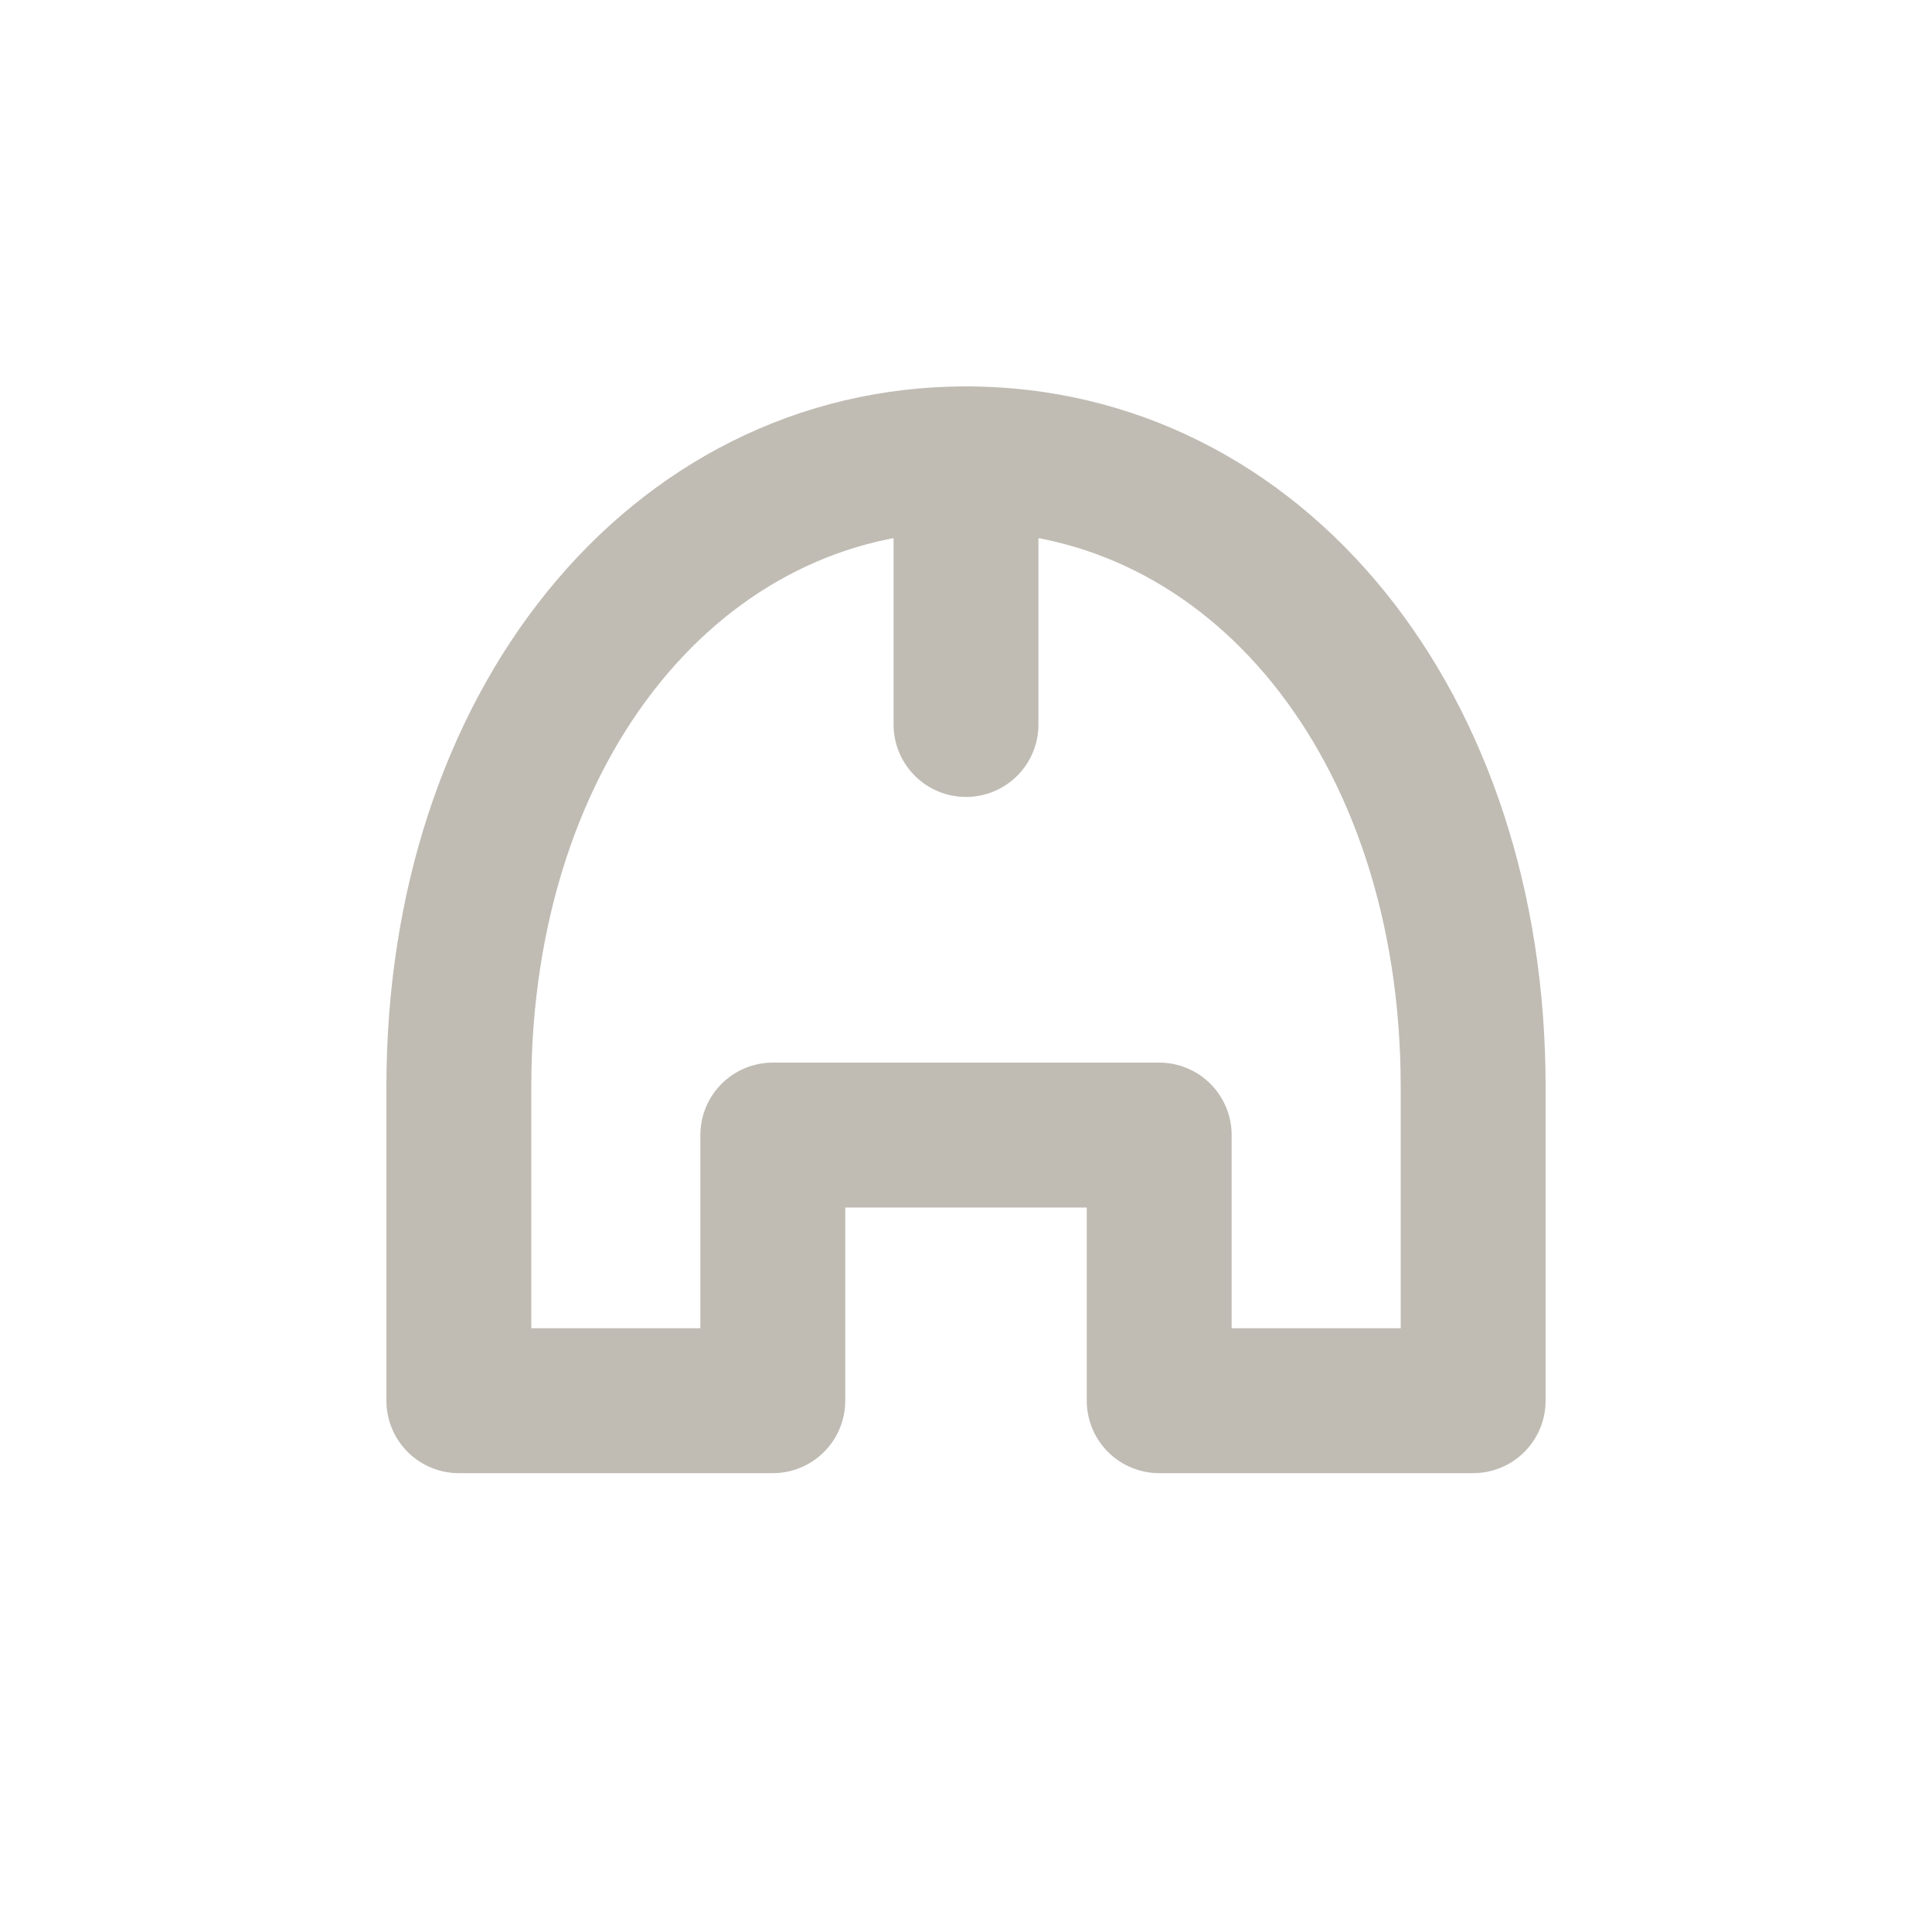
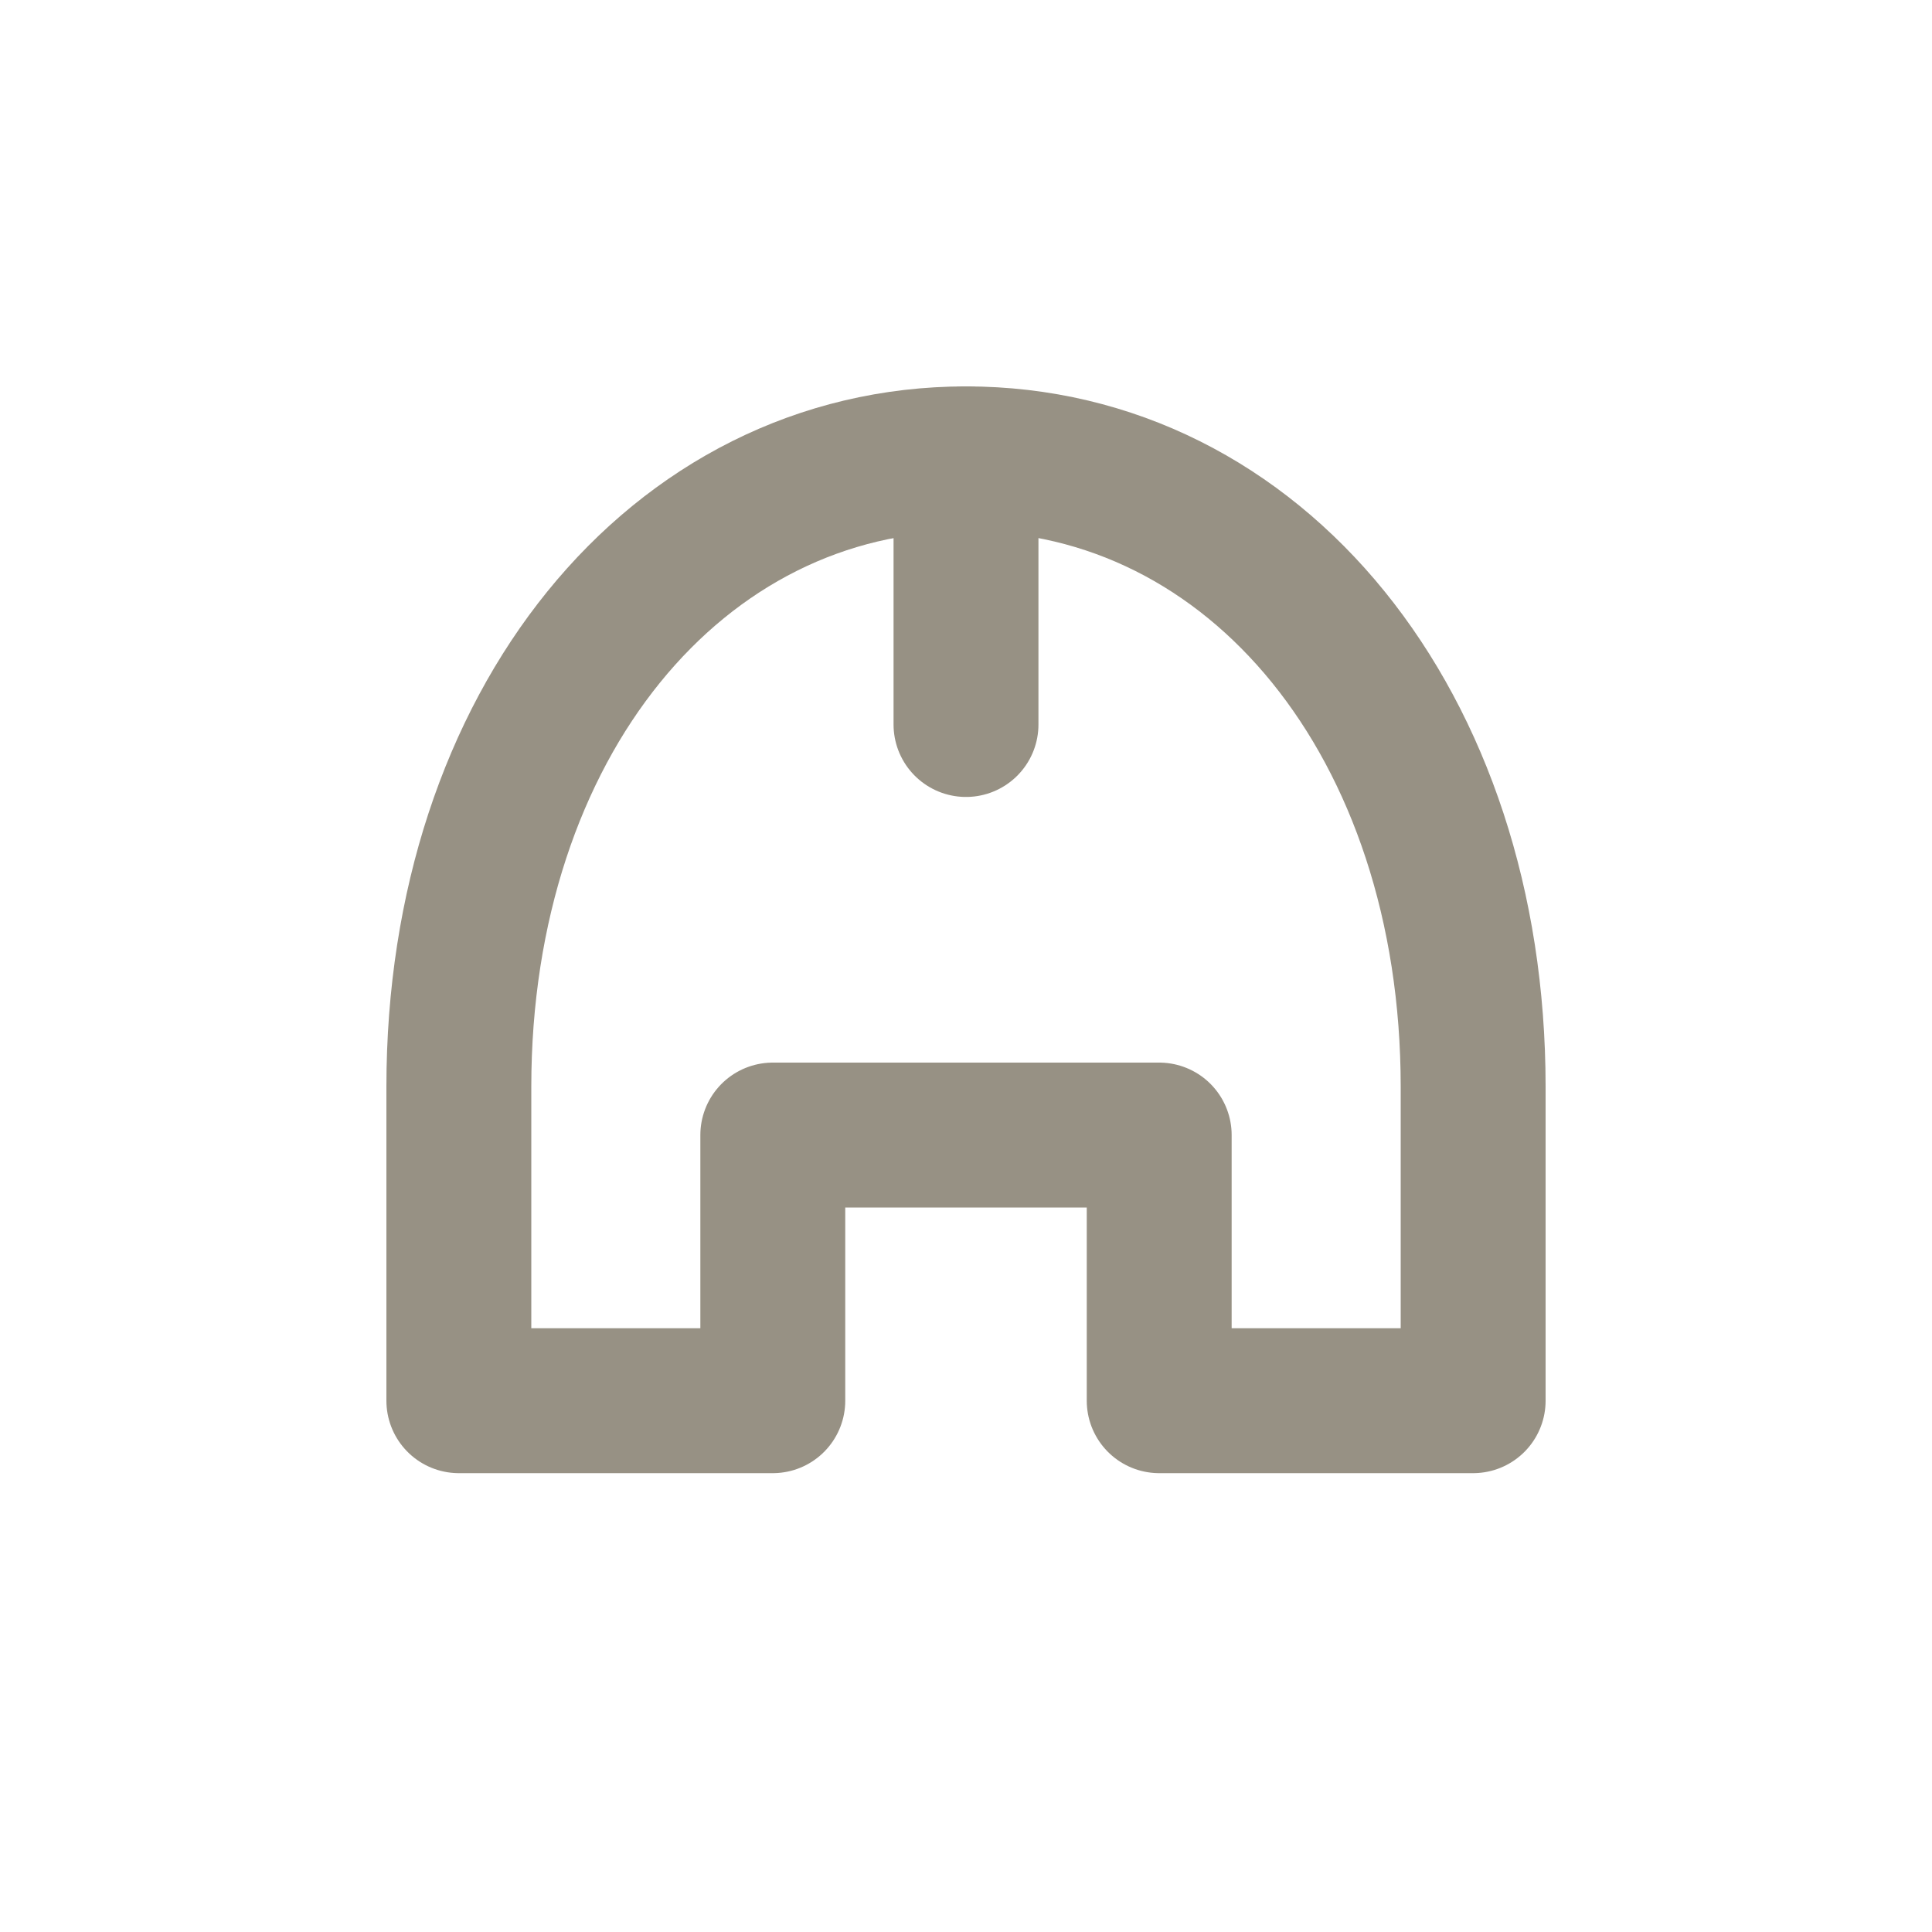
<svg xmlns="http://www.w3.org/2000/svg" viewBox="0 0 160 160">
-   <g fill="none" stroke="#8C8577" stroke-width="12" stroke-linecap="round" stroke-linejoin="round" opacity=".55">
+   <g fill="none" stroke="#8C8577" stroke-width="12" stroke-linecap="round" stroke-linejoin="round" opacity=".9">
    <path d="M38 116V90c0-30 18-52 42-52s42 22 42 52v26H96V94H64v22z" />
    <path d="M80 38v22" />
  </g>
</svg>
